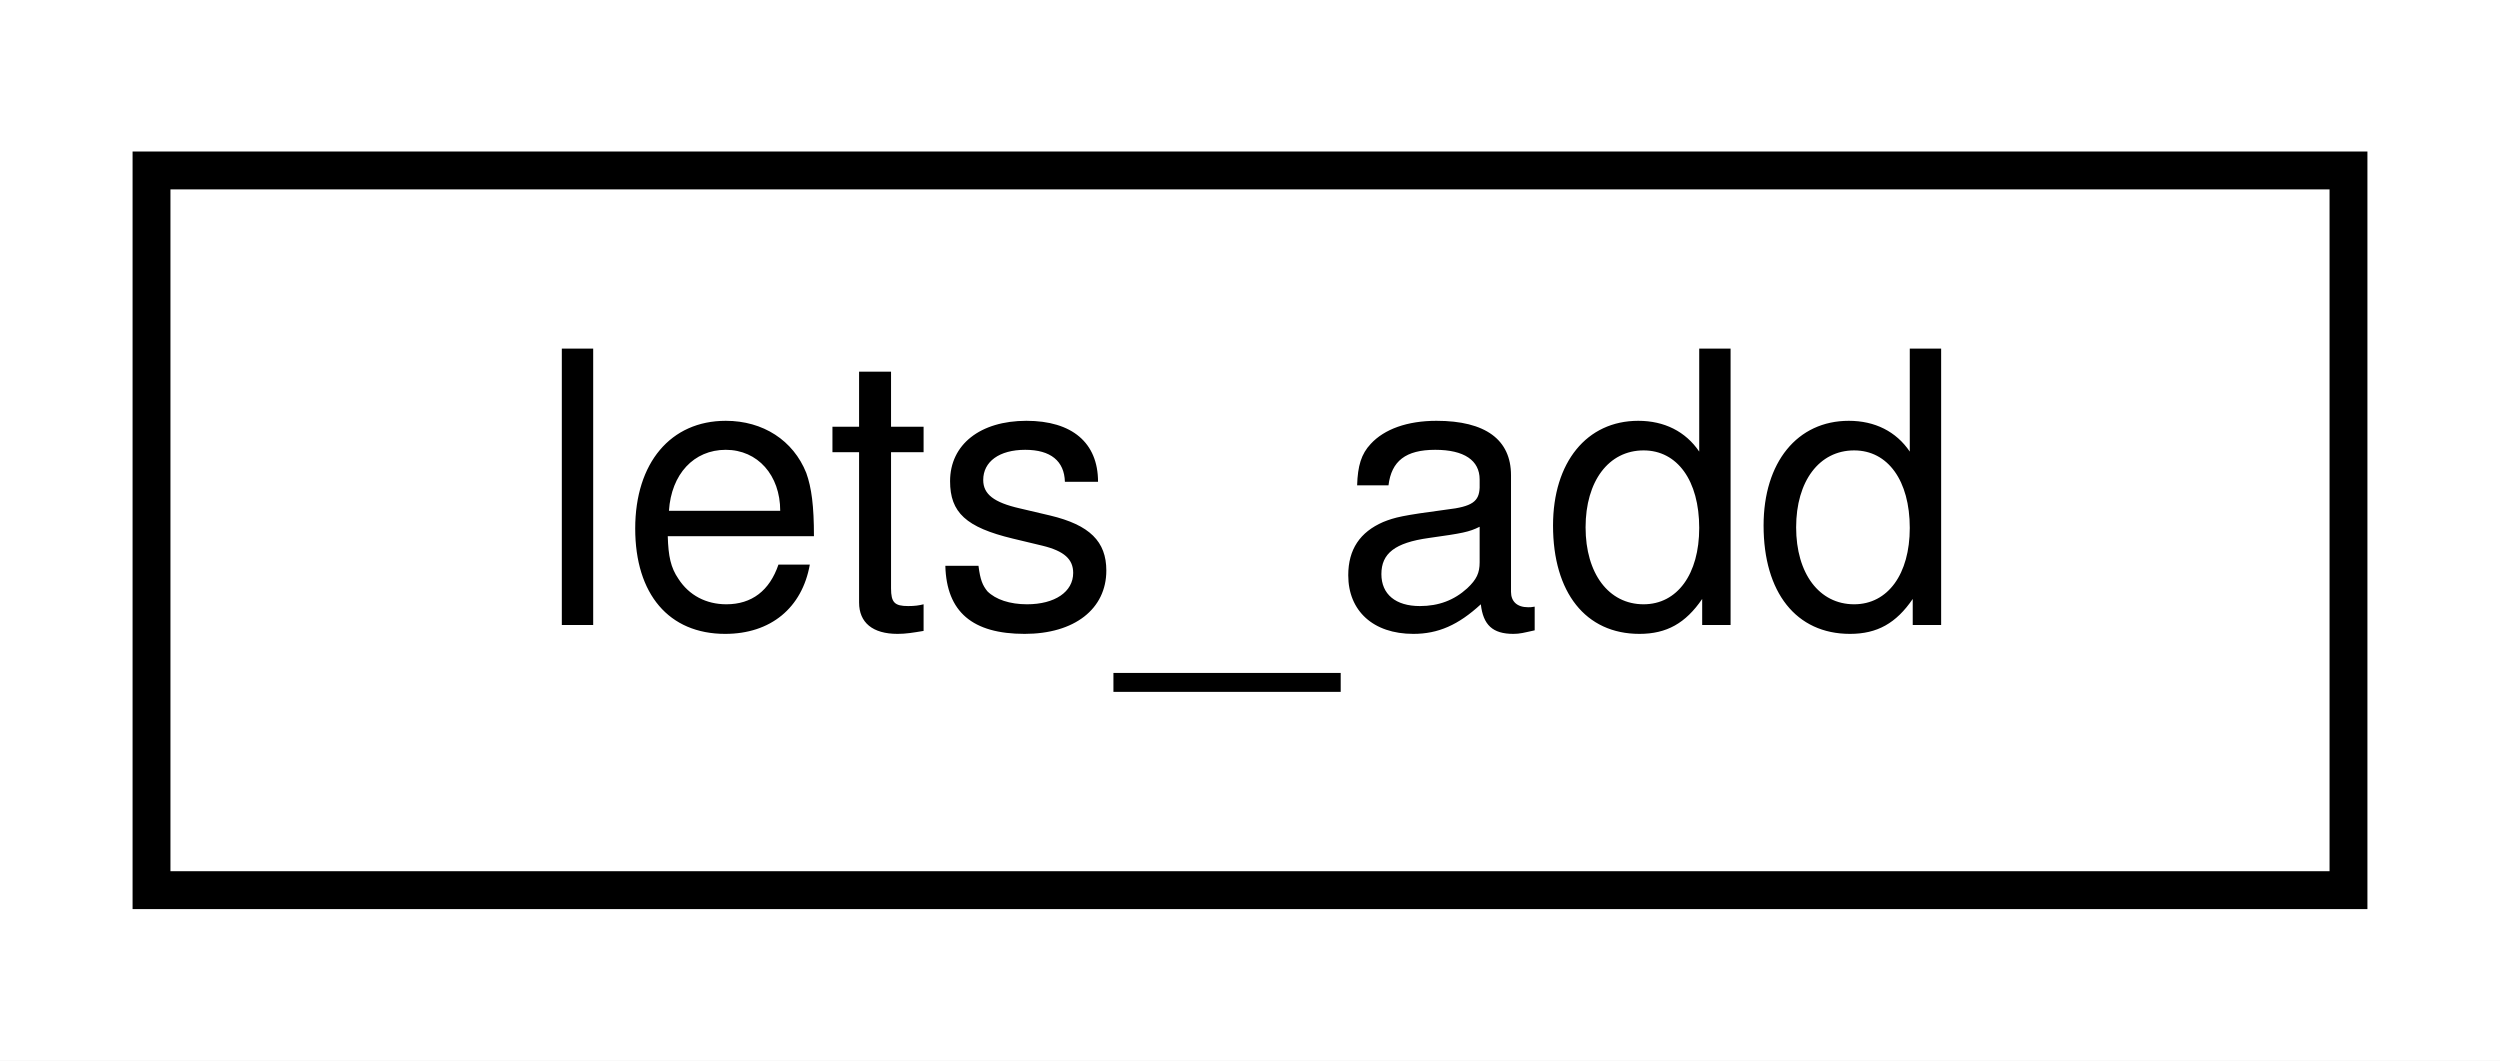
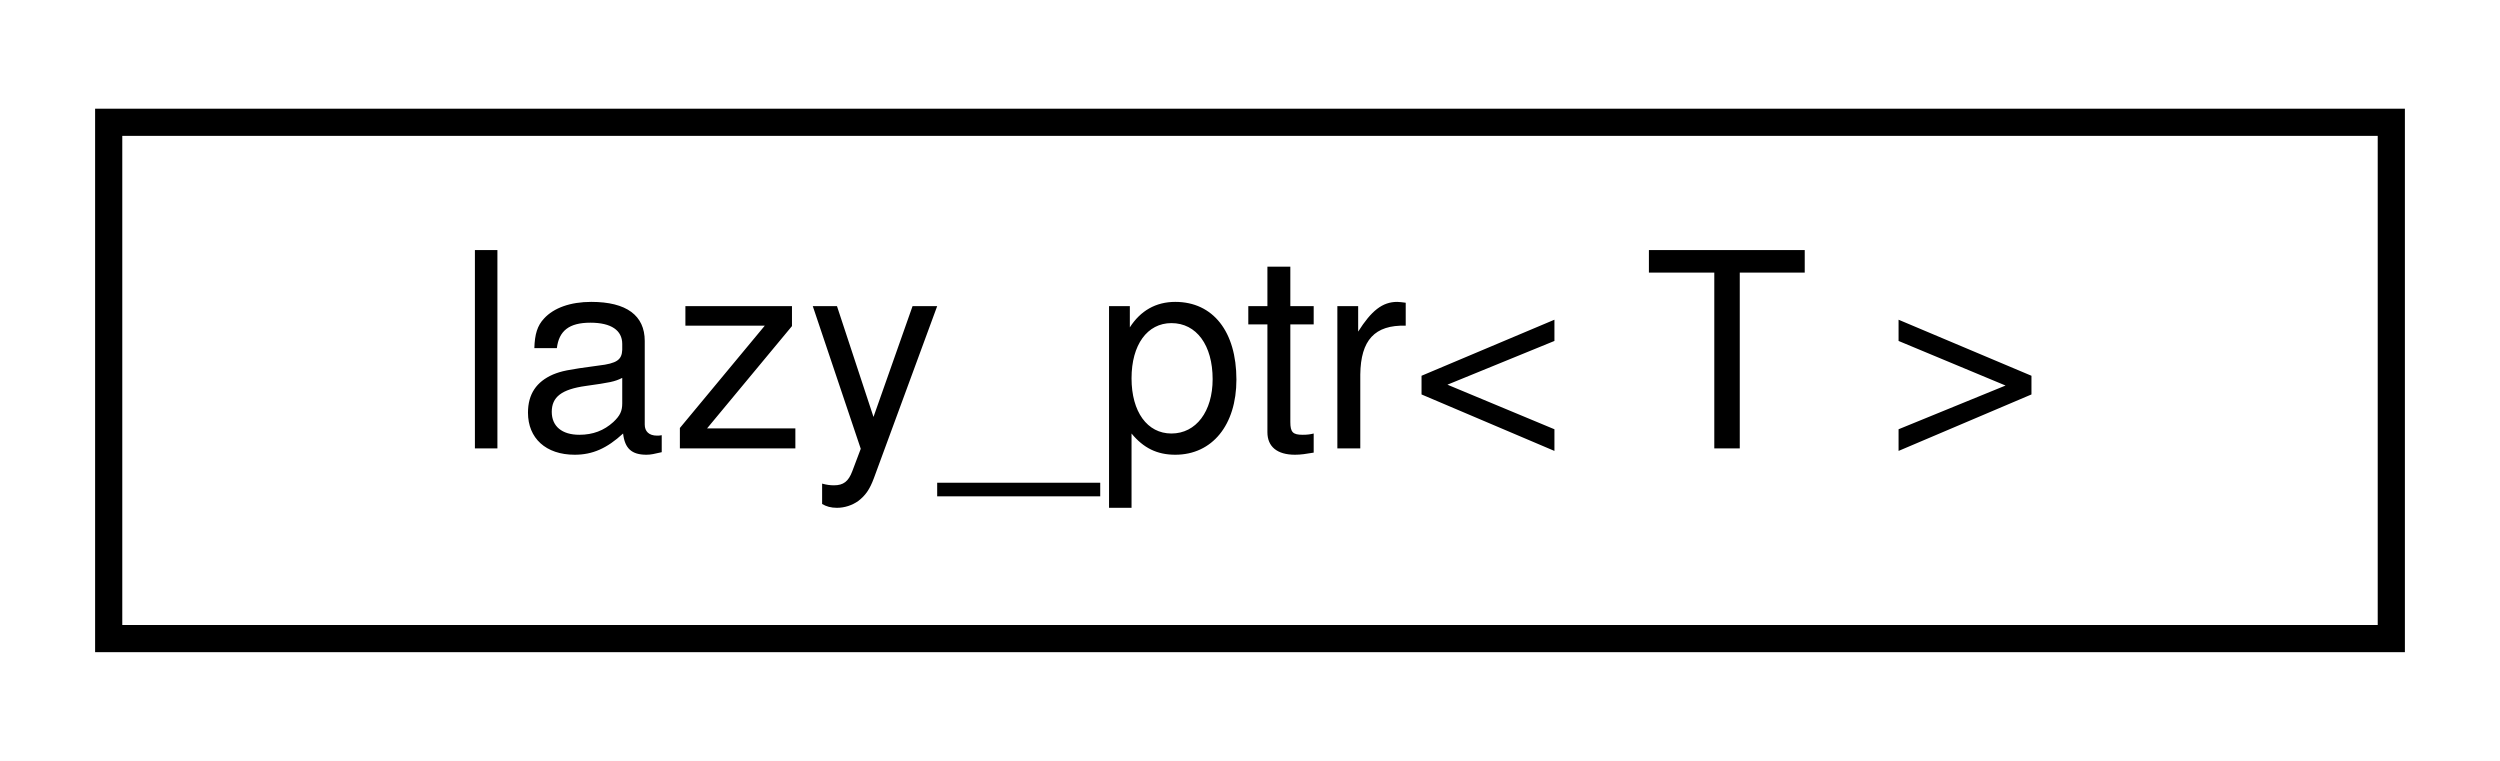
- <svg xmlns="http://www.w3.org/2000/svg" xmlns:xlink="http://www.w3.org/1999/xlink" width="66pt" height="28pt" viewBox="0.00 0.00 66.00 28.00">
+ <svg xmlns="http://www.w3.org/2000/svg" xmlns:xlink="http://www.w3.org/1999/xlink" width="92pt" height="28pt" viewBox="0.00 0.00 92.00 28.00">
  <g id="graph0" class="graph" transform="scale(1 1) rotate(0) translate(4 24)">
-     <polygon fill="white" stroke="transparent" points="-4,4 -4,-24 62,-24 62,4 -4,4" />
+     <polygon fill="white" stroke="transparent" points="-4,4 -4,-24 88,-24 88,4 -4,4" />
    <g id="node1" class="node">
      <g id="a_node1">
-         <a xlink:href="structlets__add.html" target="_top" xlink:title=" ">
-           <polygon fill="white" stroke="black" points="0,-0.5 0,-19.5 58,-19.5 58,-0.5 0,-0.5" />
-           <text text-anchor="middle" x="29" y="-7.5" font-family="Helvetica,sans-Serif" font-size="10.00">lets_add</text>
+         <a xlink:href="structlazy__ptr.html" target="_top" xlink:title=" ">
+           <polygon fill="white" stroke="black" points="0,-0.5 0,-19.5 84,-19.5 84,-0.5 0,-0.5" />
+           <text text-anchor="middle" x="42" y="-7.5" font-family="Helvetica,sans-Serif" font-size="10.00">lazy_ptr&lt; T &gt;</text>
        </a>
      </g>
    </g>
  </g>
</svg>
